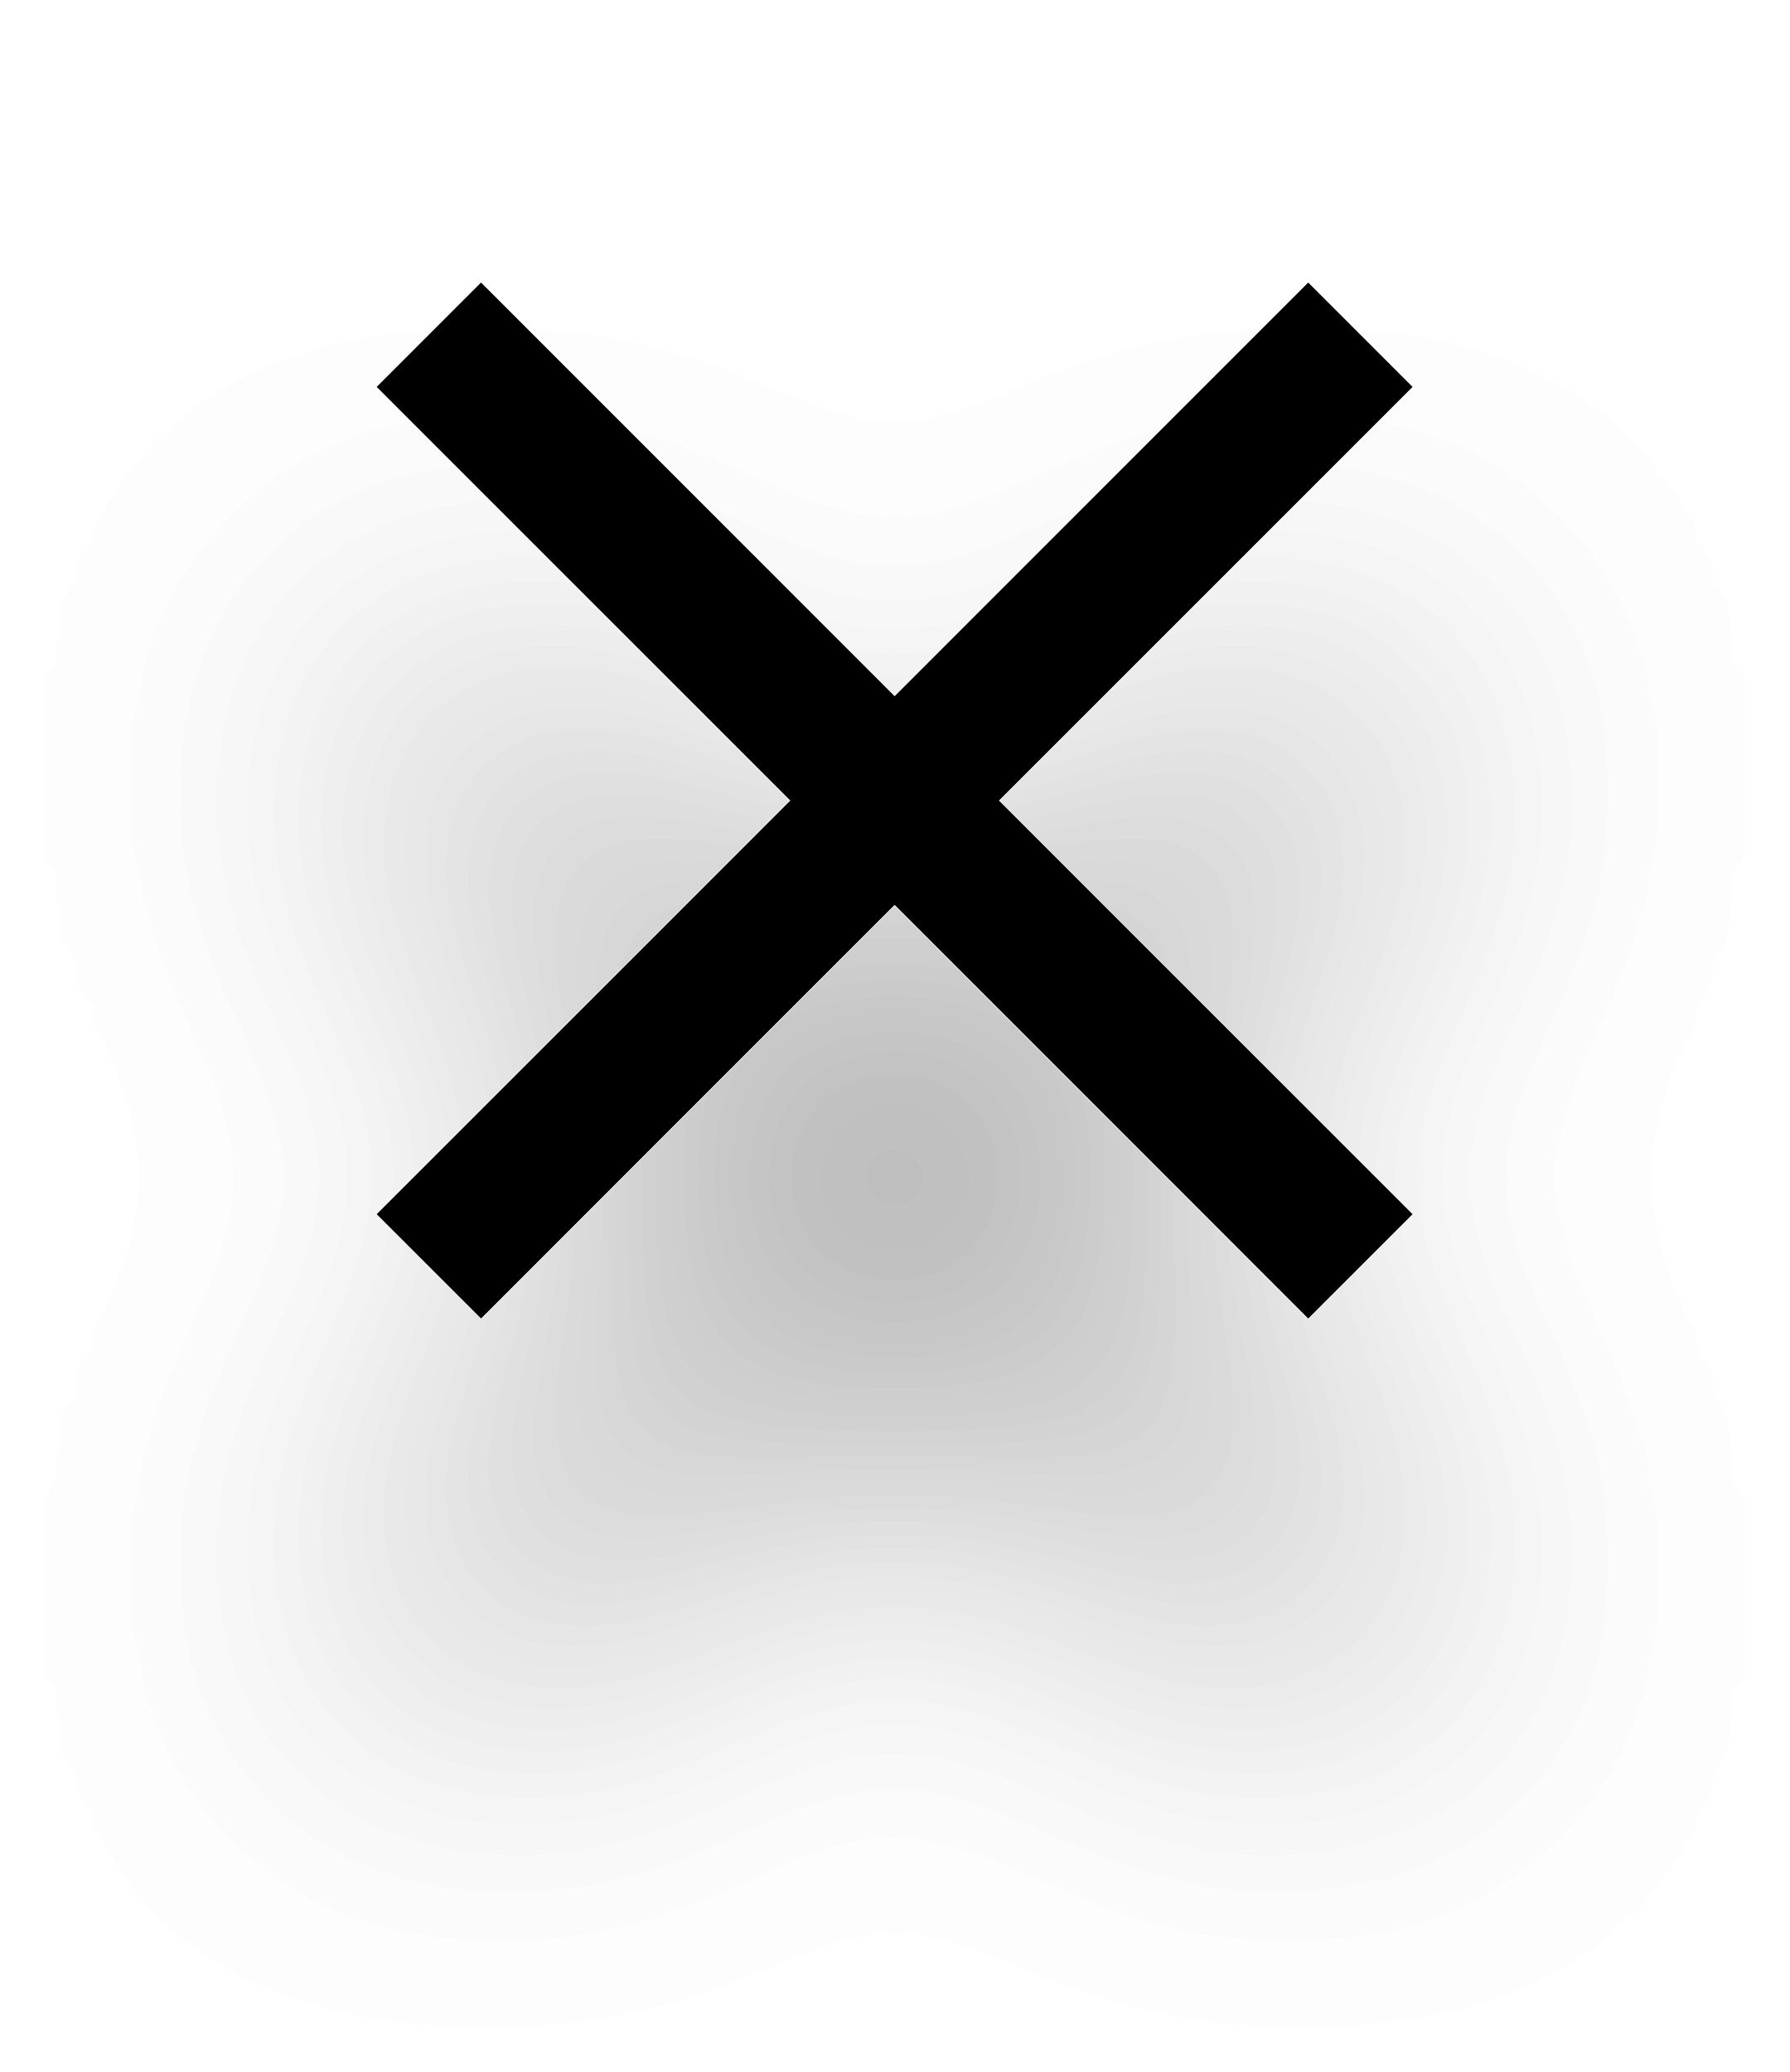
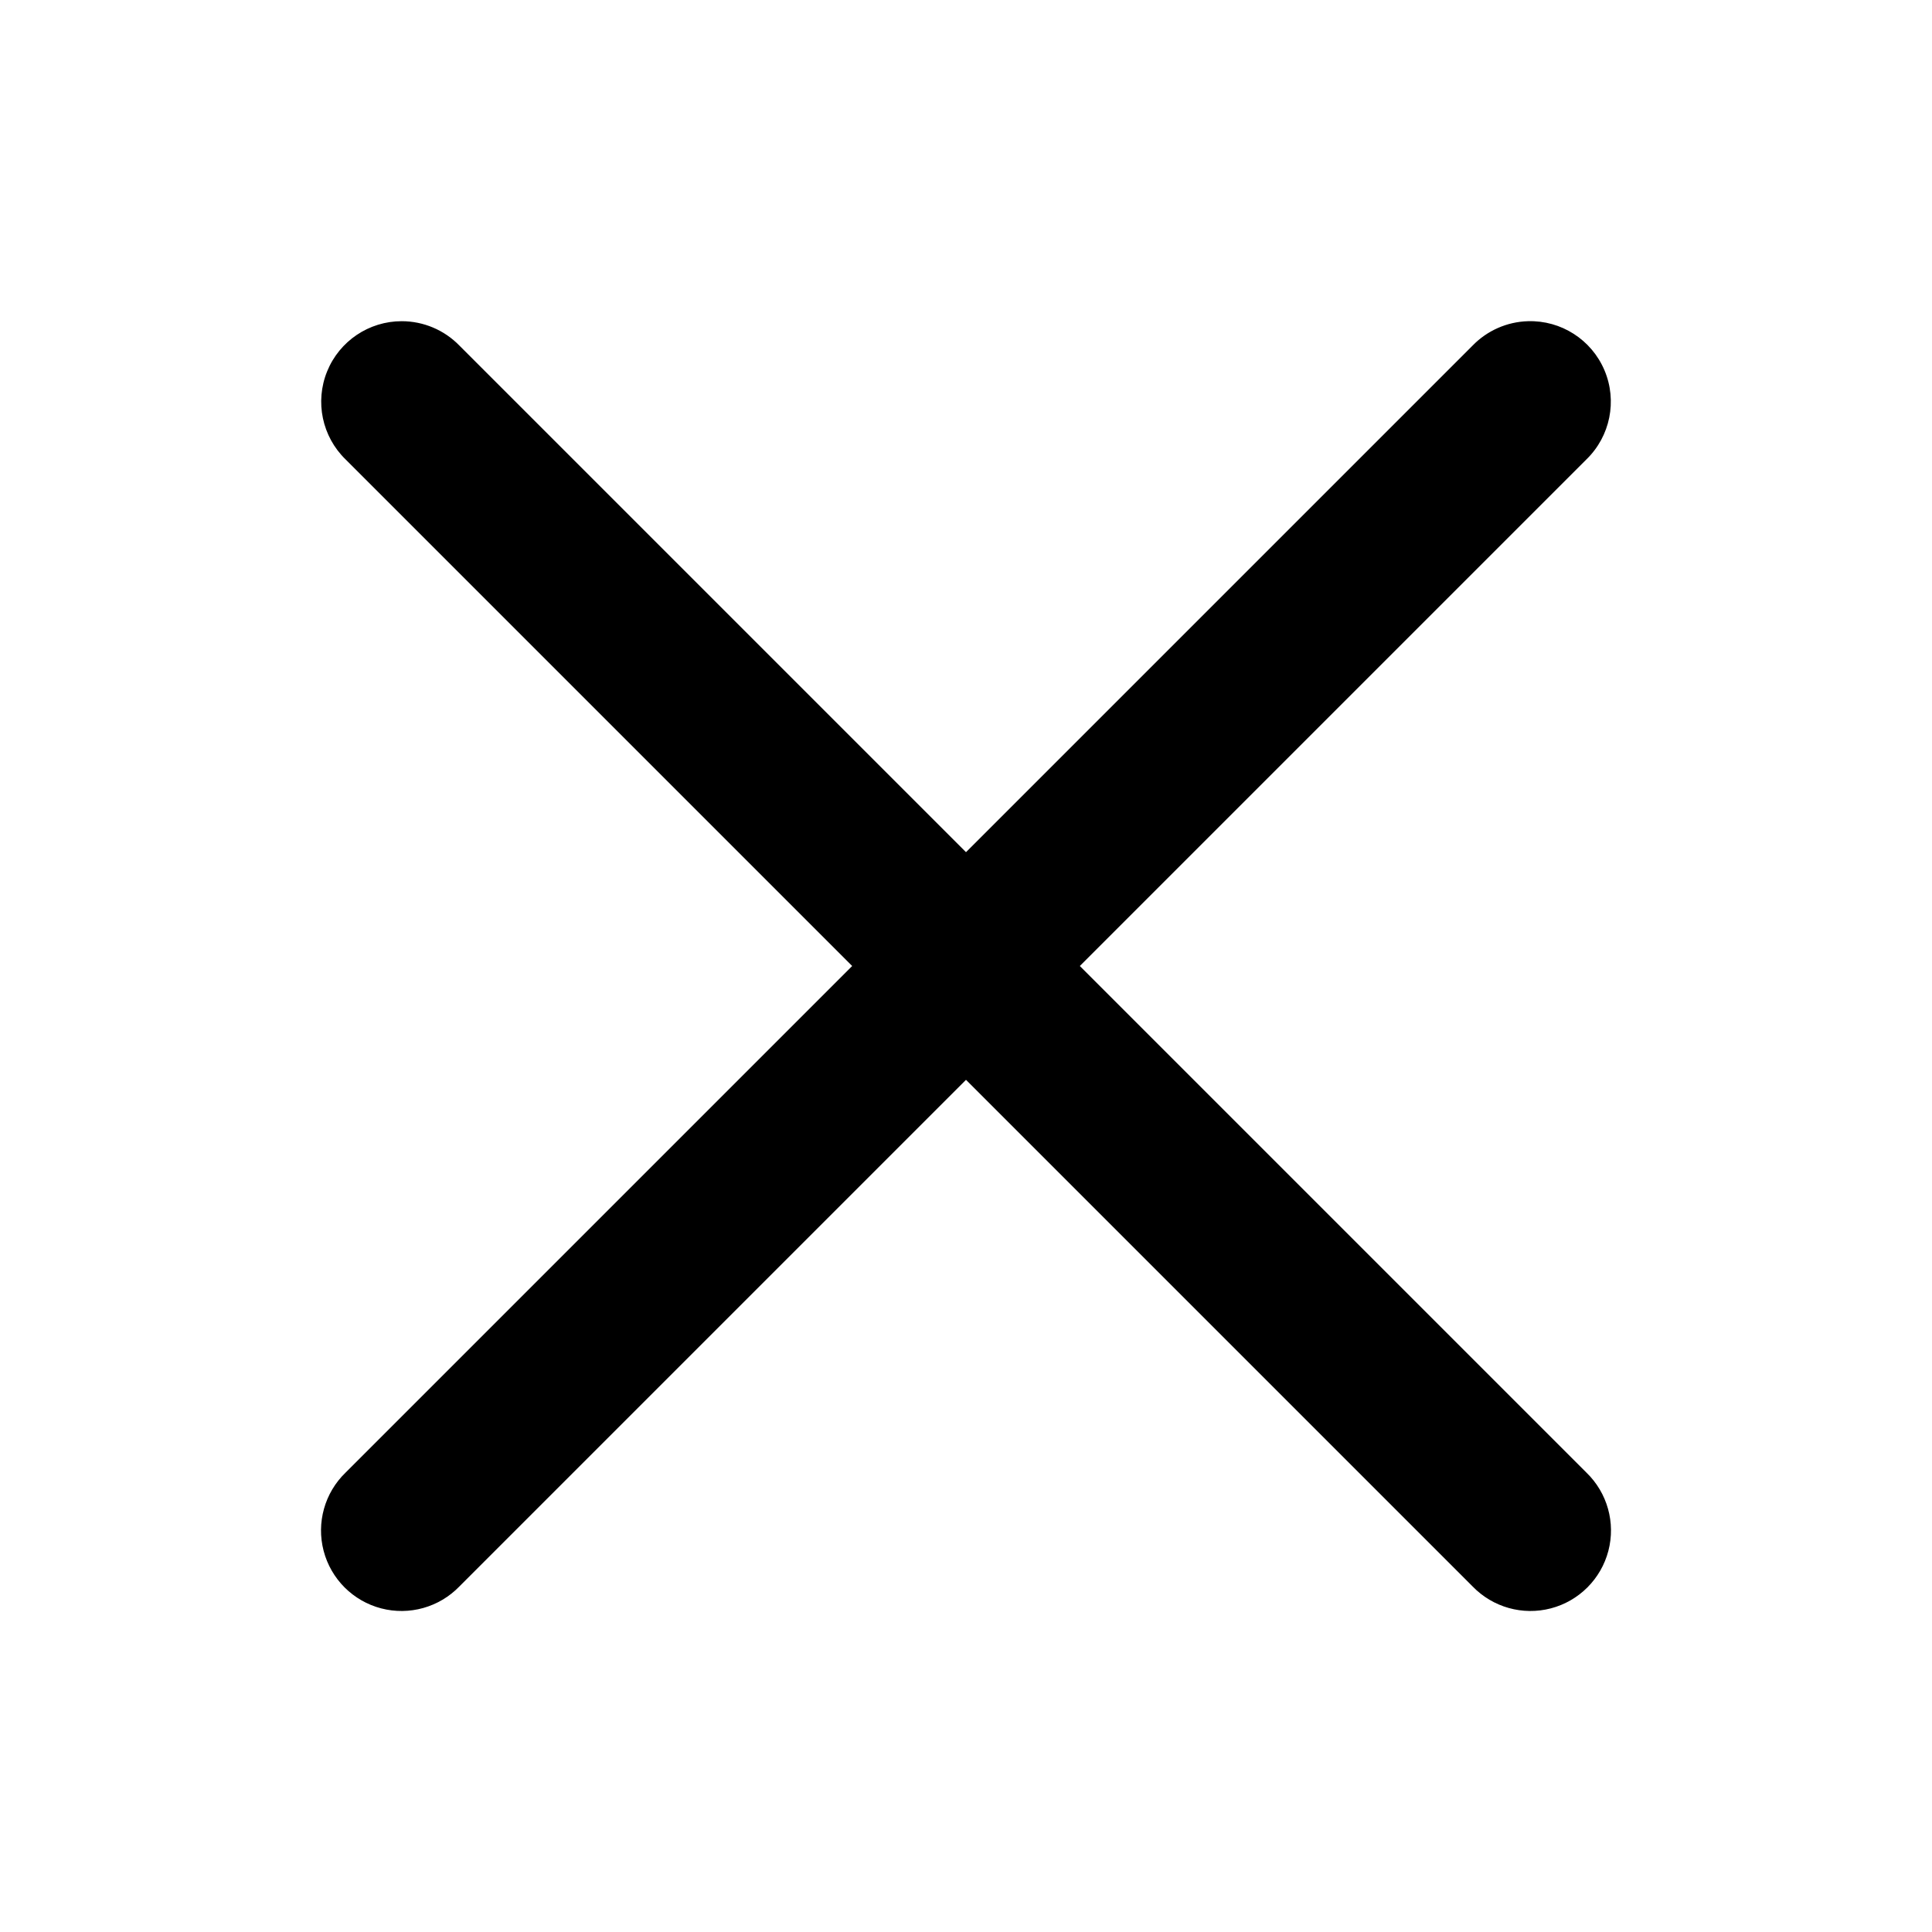
- <svg xmlns="http://www.w3.org/2000/svg" width="19" height="22" viewBox="0 0 19 22" fill="none">
-   <g filter="url(#filter0_dd_1_1670)">
-     <path d="M15 4.108L13.892 3L9.5 7.392L5.108 3L4 4.108L8.392 8.5L4 12.892L5.108 14L9.5 9.608L13.892 14L15 12.892L10.608 8.5L15 4.108Z" fill="black" />
-   </g>
-   <defs>
-     <filter id="filter0_dd_1_1670" x="-4" y="0" width="26" height="26" filterUnits="userSpaceOnUse" color-interpolation-filters="sRGB">
-       <feFlood flood-opacity="0" result="BackgroundImageFix" />
-       <feColorMatrix in="SourceAlpha" type="matrix" values="0 0 0 0 0 0 0 0 0 0 0 0 0 0 0 0 0 0 127 0" result="hardAlpha" />
-       <feOffset dy="4" />
-       <feGaussianBlur stdDeviation="2" />
-       <feComposite in2="hardAlpha" operator="out" />
-       <feColorMatrix type="matrix" values="0 0 0 0 0 0 0 0 0 0 0 0 0 0 0 0 0 0 0.25 0" />
-       <feBlend mode="normal" in2="BackgroundImageFix" result="effect1_dropShadow_1_1670" />
-       <feColorMatrix in="SourceAlpha" type="matrix" values="0 0 0 0 0 0 0 0 0 0 0 0 0 0 0 0 0 0 127 0" result="hardAlpha" />
-       <feOffset dy="4" />
-       <feGaussianBlur stdDeviation="2" />
-       <feComposite in2="hardAlpha" operator="out" />
-       <feColorMatrix type="matrix" values="0 0 0 0 0 0 0 0 0 0 0 0 0 0 0 0 0 0 0.25 0" />
-       <feBlend mode="normal" in2="effect1_dropShadow_1_1670" result="effect2_dropShadow_1_1670" />
-       <feBlend mode="normal" in="SourceGraphic" in2="effect2_dropShadow_1_1670" result="shape" />
-     </filter>
-   </defs>
+ <svg xmlns="http://www.w3.org/2000/svg" fill="#000000" viewBox="0 0 24 24" width="24px" height="24px">
+   <path d="M 4.99 3.99 A 1 1 0 0 0 4.293 5.707 L 10.586 12 L 4.293 18.293 A 1 1 0 1 0 5.707 19.707 L 12 13.414 L 18.293 19.707 A 1 1 0 1 0 19.707 18.293 L 13.414 12 L 19.707 5.707 A 1 1 0 0 0 18.98 3.99 A 1 1 0 0 0 18.293 4.293 L 12 10.586 L 5.707 4.293 A 1 1 0 0 0 4.99 3.99 z" />
</svg>
